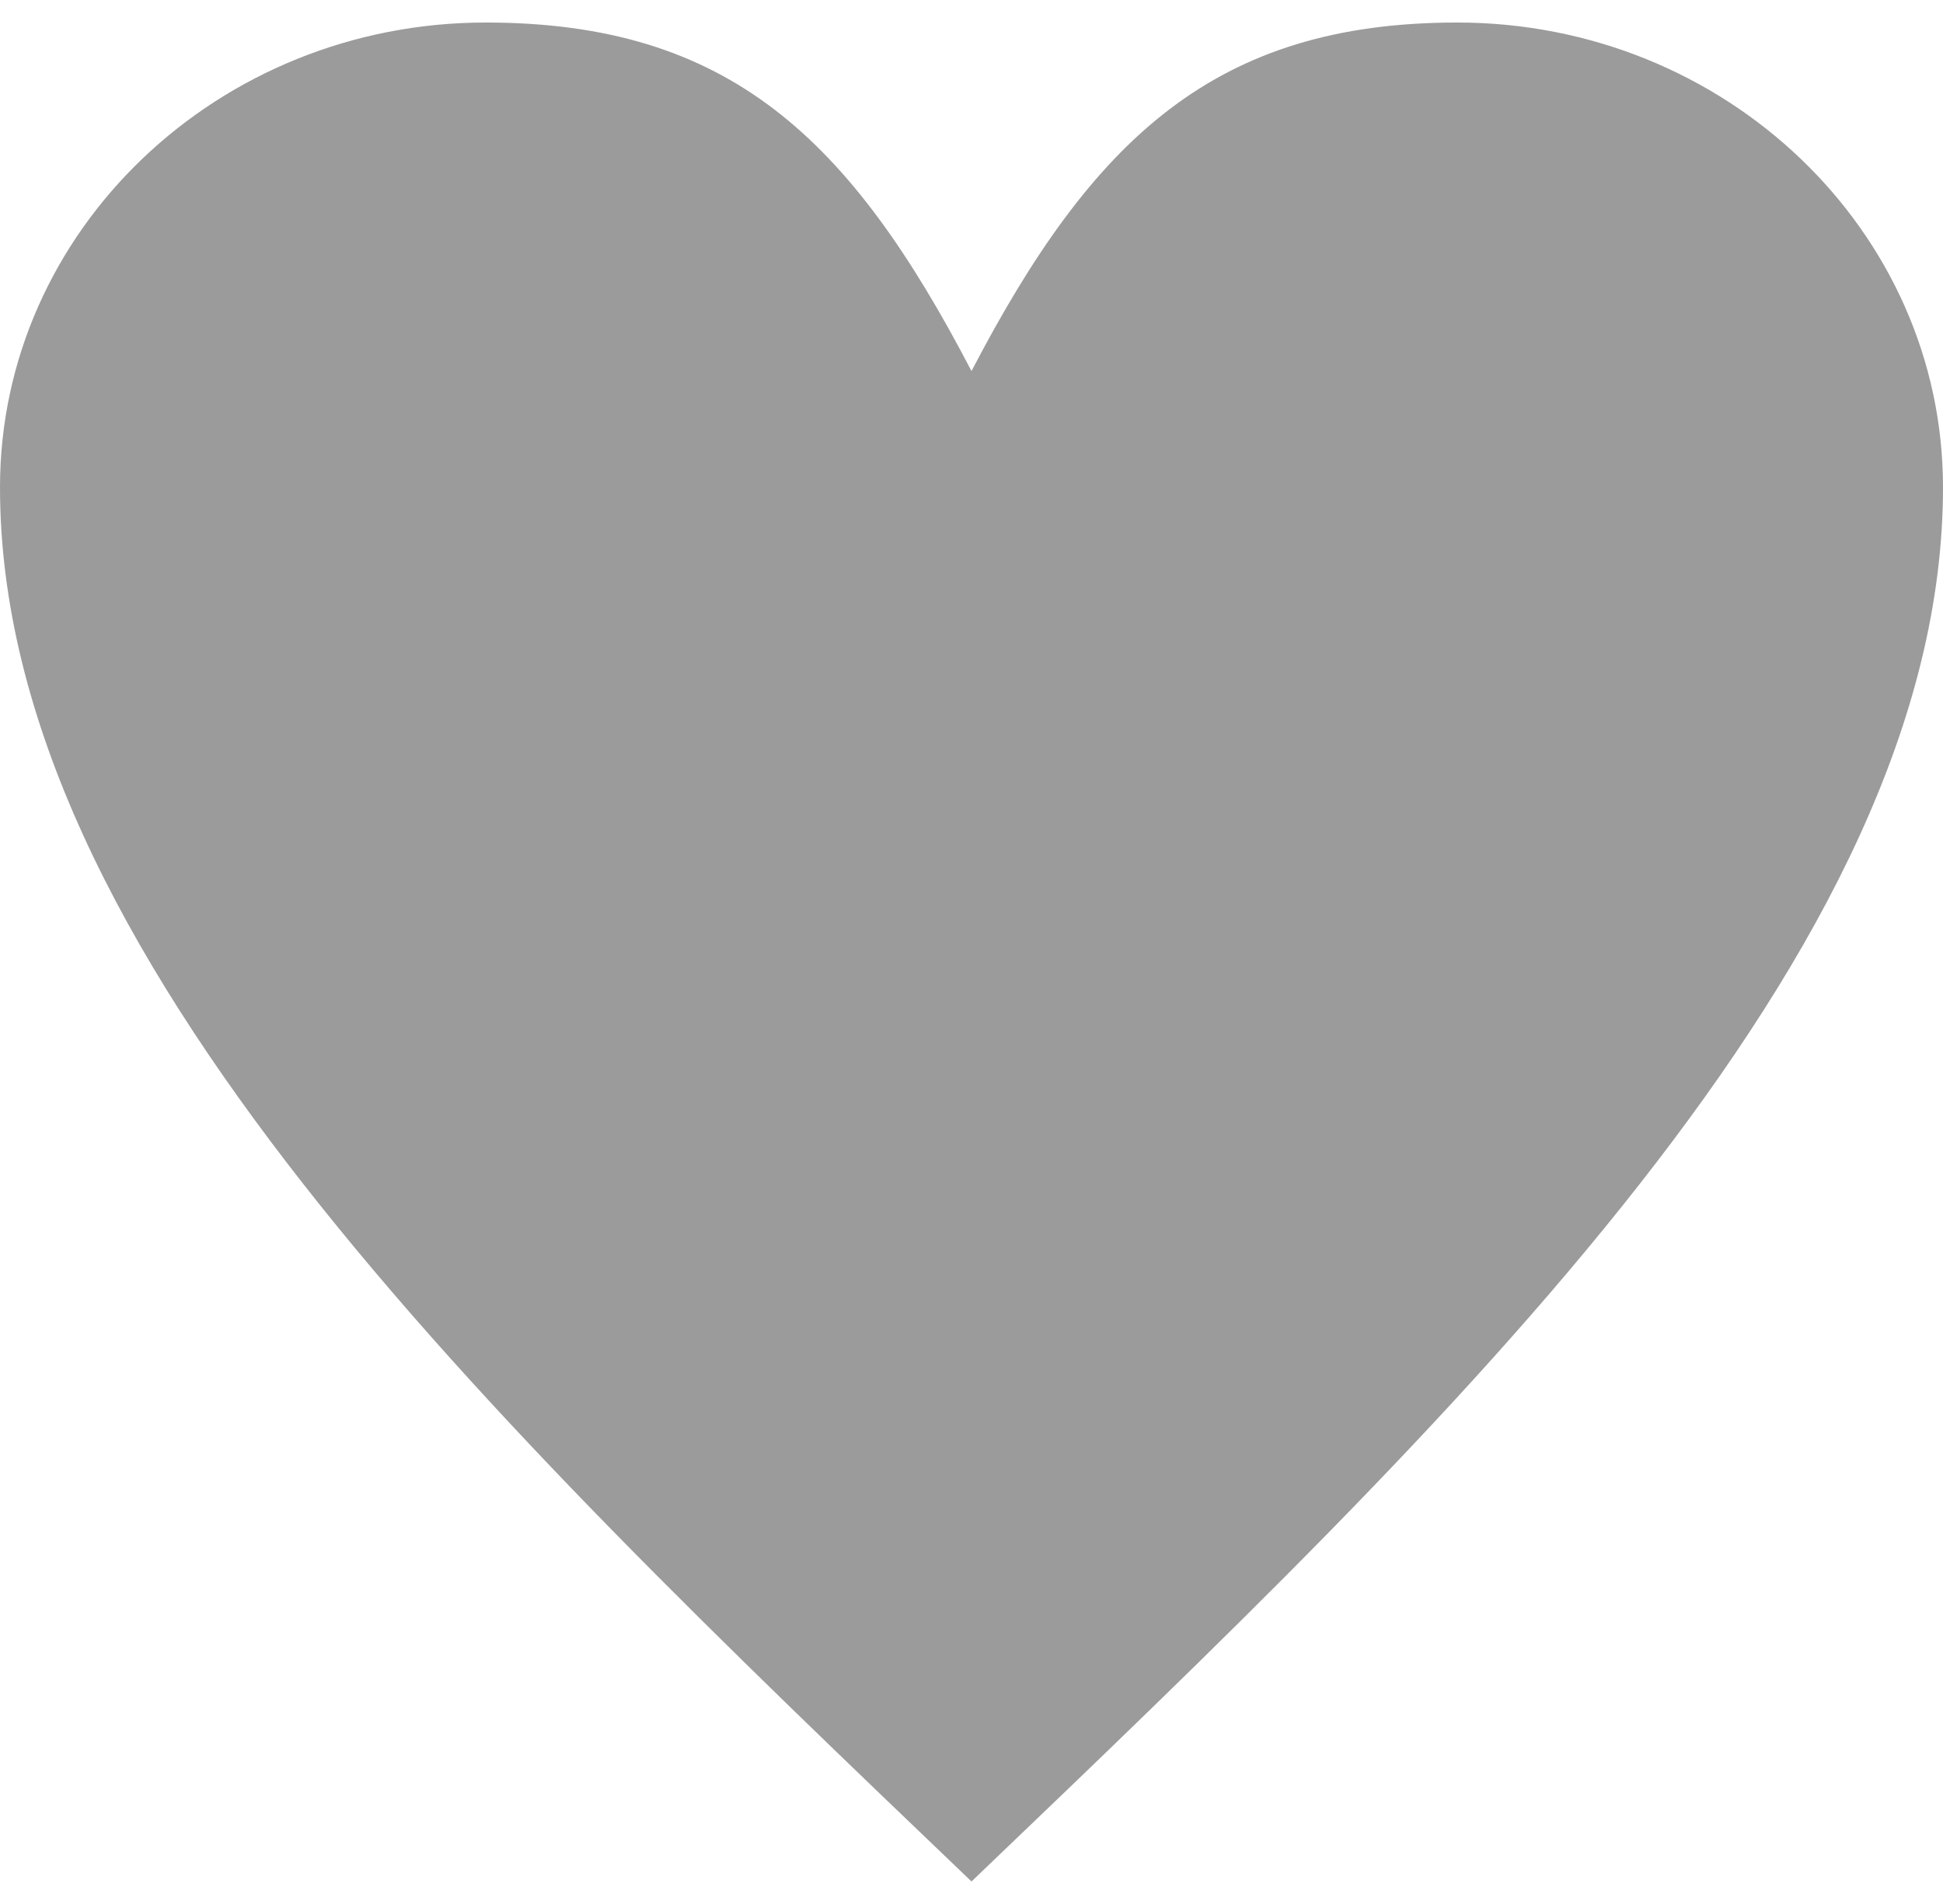
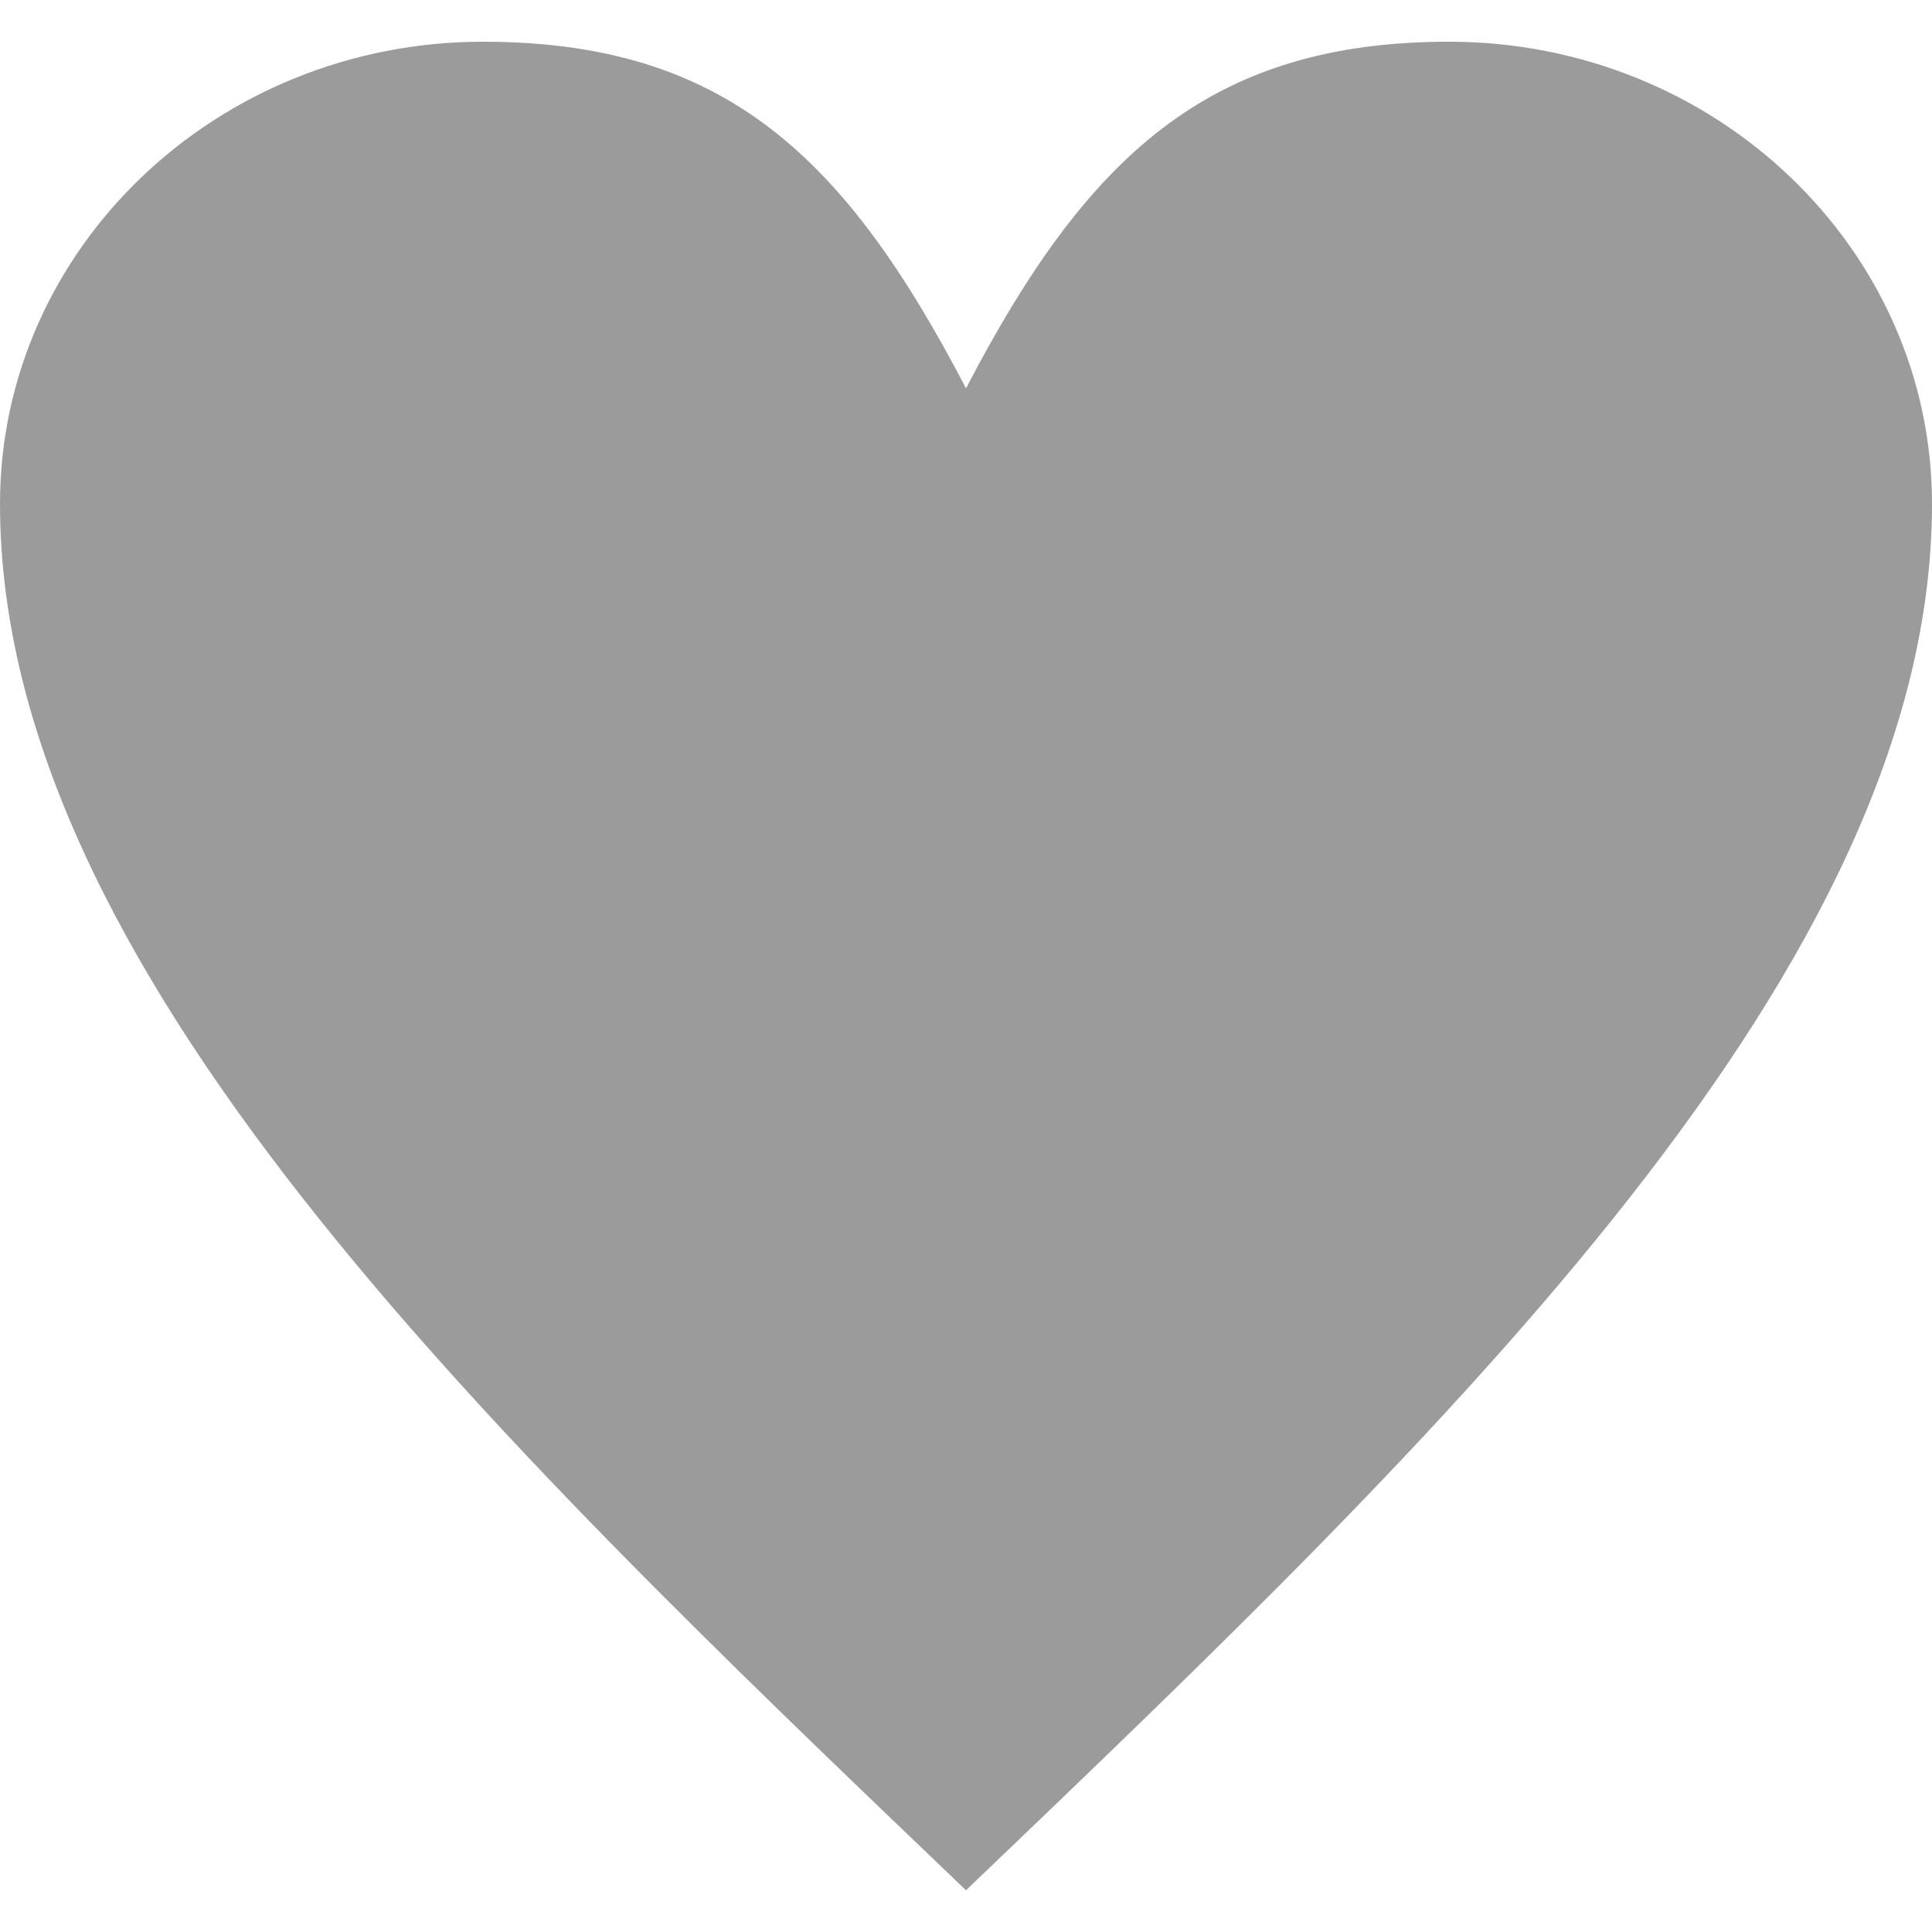
- <svg xmlns="http://www.w3.org/2000/svg" width="50px" height="49px" viewBox="0 0 1204 1152" version="1.1">
+ <svg xmlns="http://www.w3.org/2000/svg" width="30px" height="30px" viewBox="0 0 1204 1152" version="1.1">
  <defs />
  <g id="Page-1" stroke="none" stroke-width="1" fill="none" fill-rule="evenodd">
    <g id="noun_130259_cc" fill="#9B9B9B">
      <path d="M602,216 C677,72 753,0 903,0 C1069,0 1204,129 1204,288 C1204,576 903,864 602,1152 C301,864 0,576 0,288 C0,129 135,0 301,0 C452,0 527,72 602,216 Z" id="Shape" />
    </g>
  </g>
</svg>
